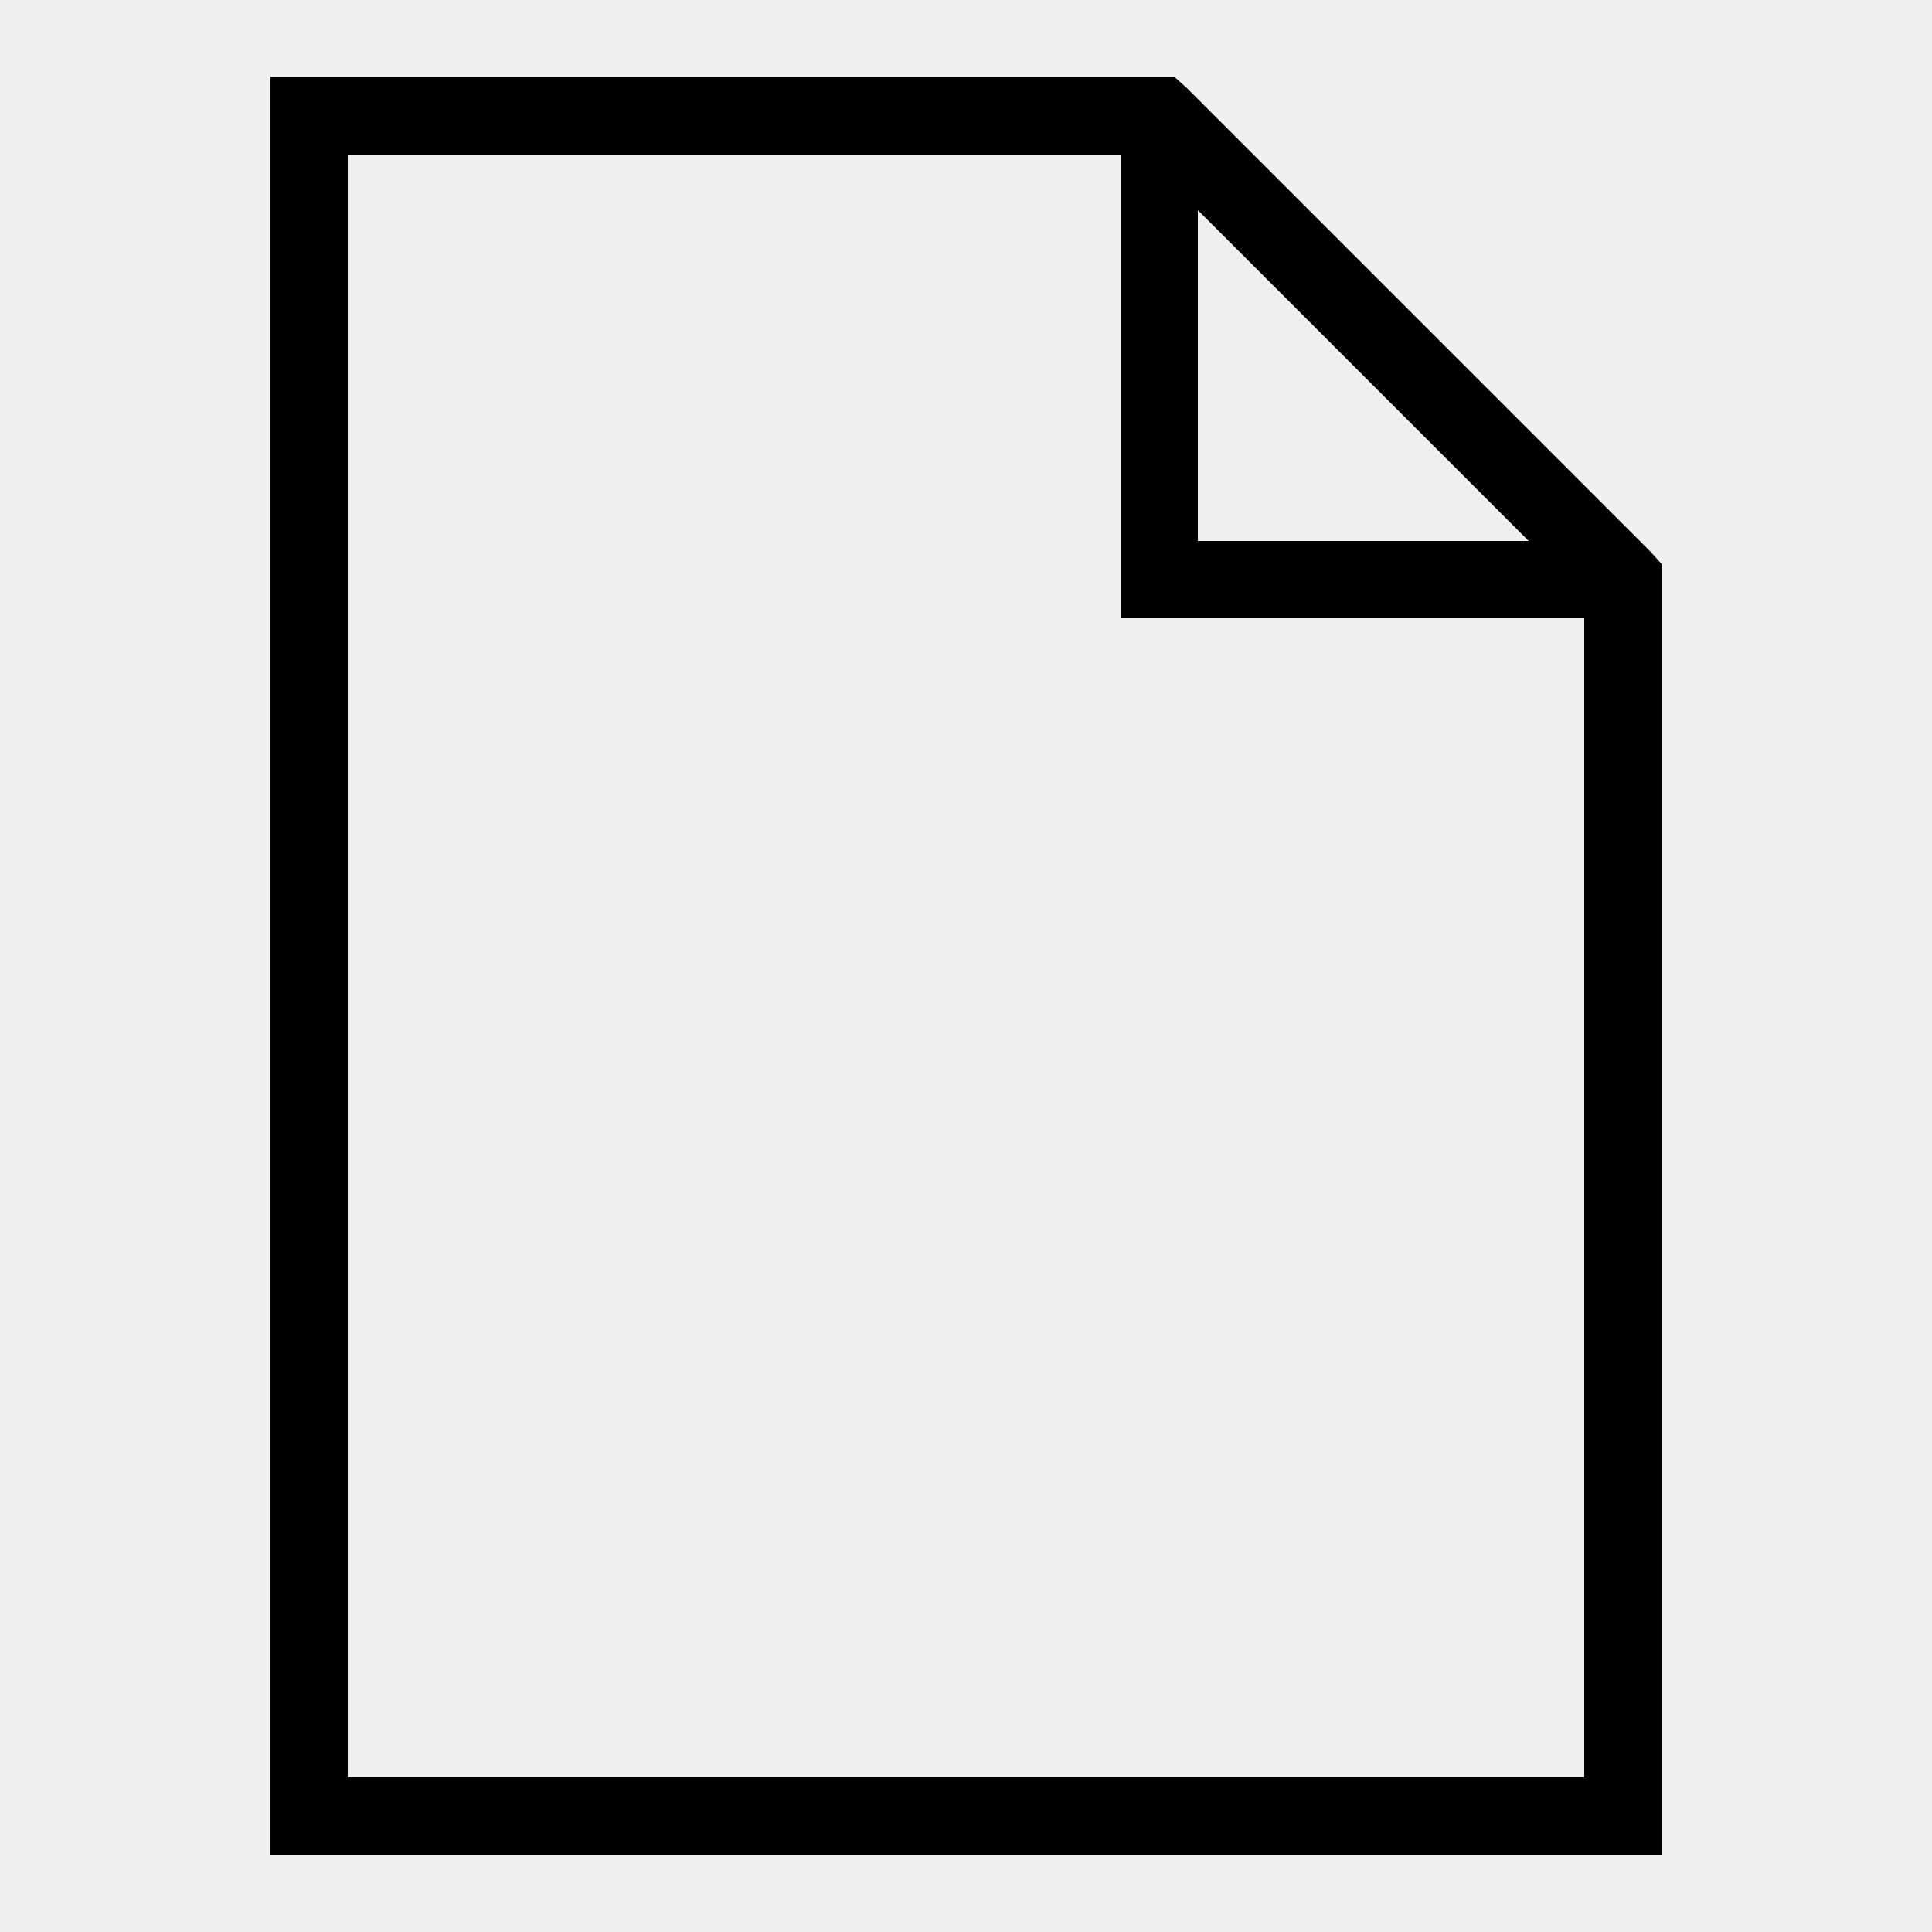
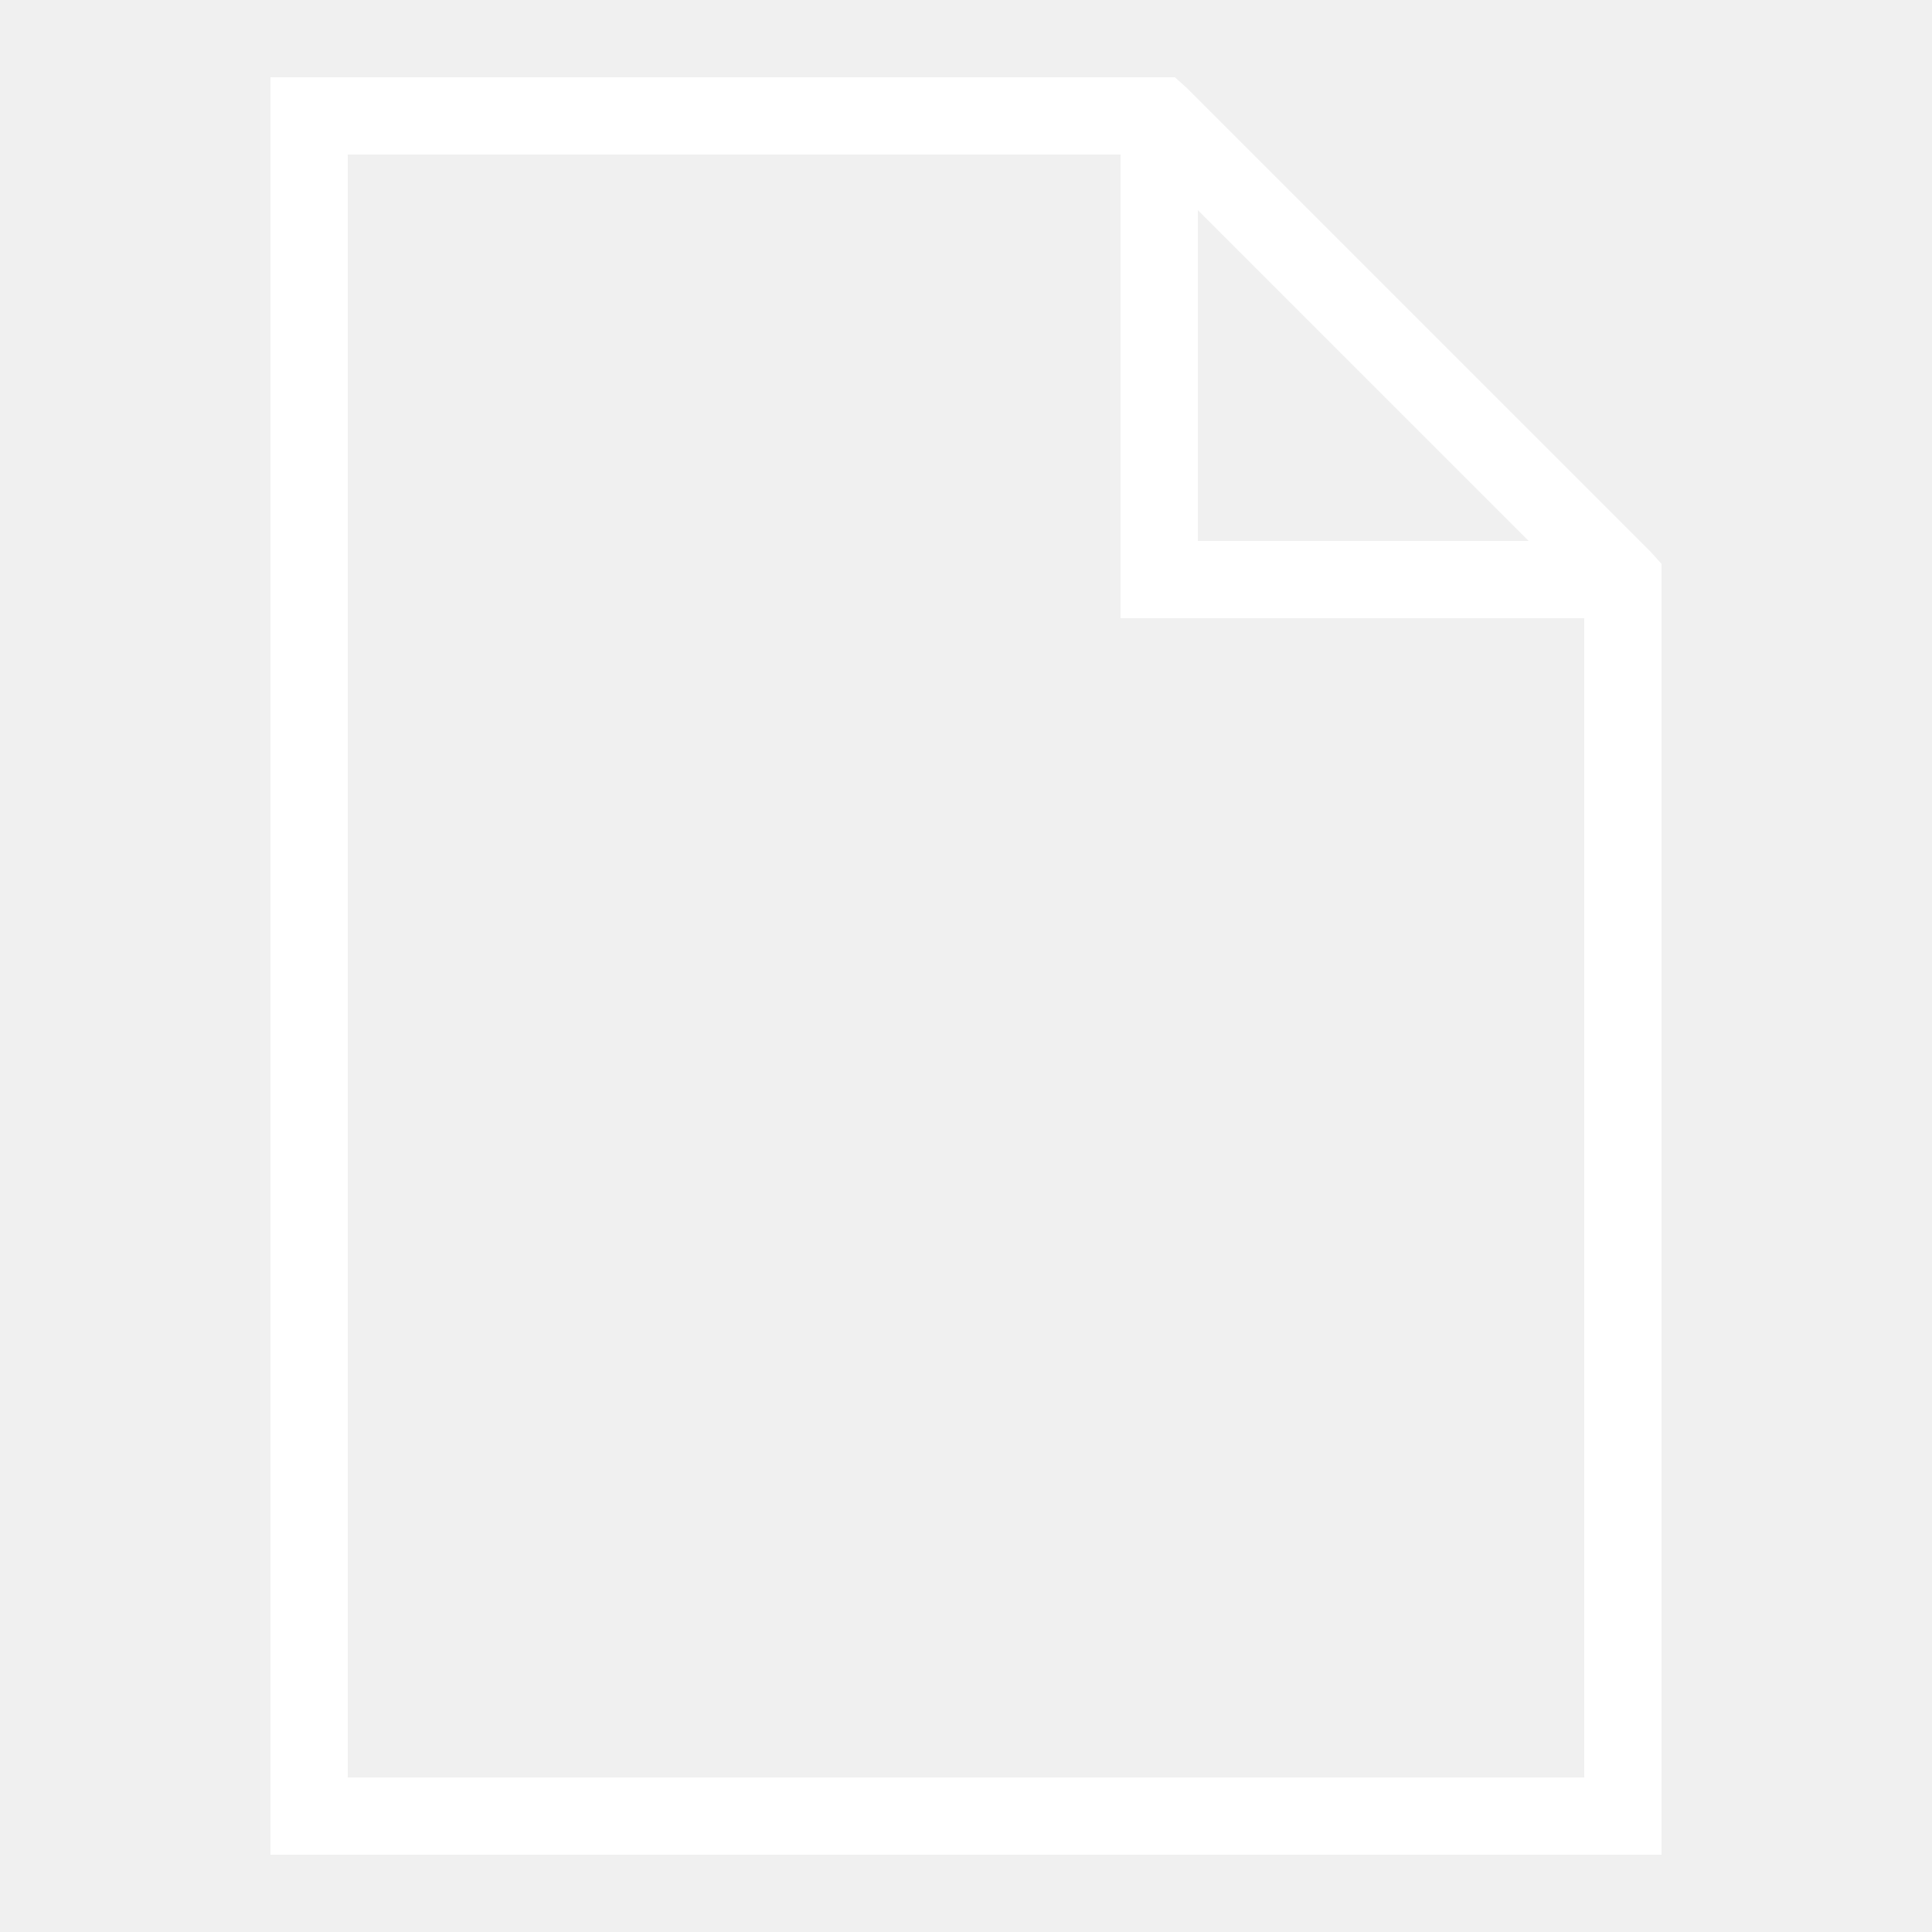
- <svg xmlns="http://www.w3.org/2000/svg" viewBox="0 0 50 50" width="50px" height="50px">
+ <svg xmlns="http://www.w3.org/2000/svg" fill="white" viewBox="0 0 50 50" width="50px" height="50px">
  <path d="M 7 2 L 7 48 L 43 48 L 43 14.594 L 42.719 14.281 L 30.719 2.281 L 30.406 2 Z M 9 4 L 29 4 L 29 16 L 41 16 L 41 46 L 9 46 Z M 31 5.438 L 39.562 14 L 31 14 Z" />
</svg>
